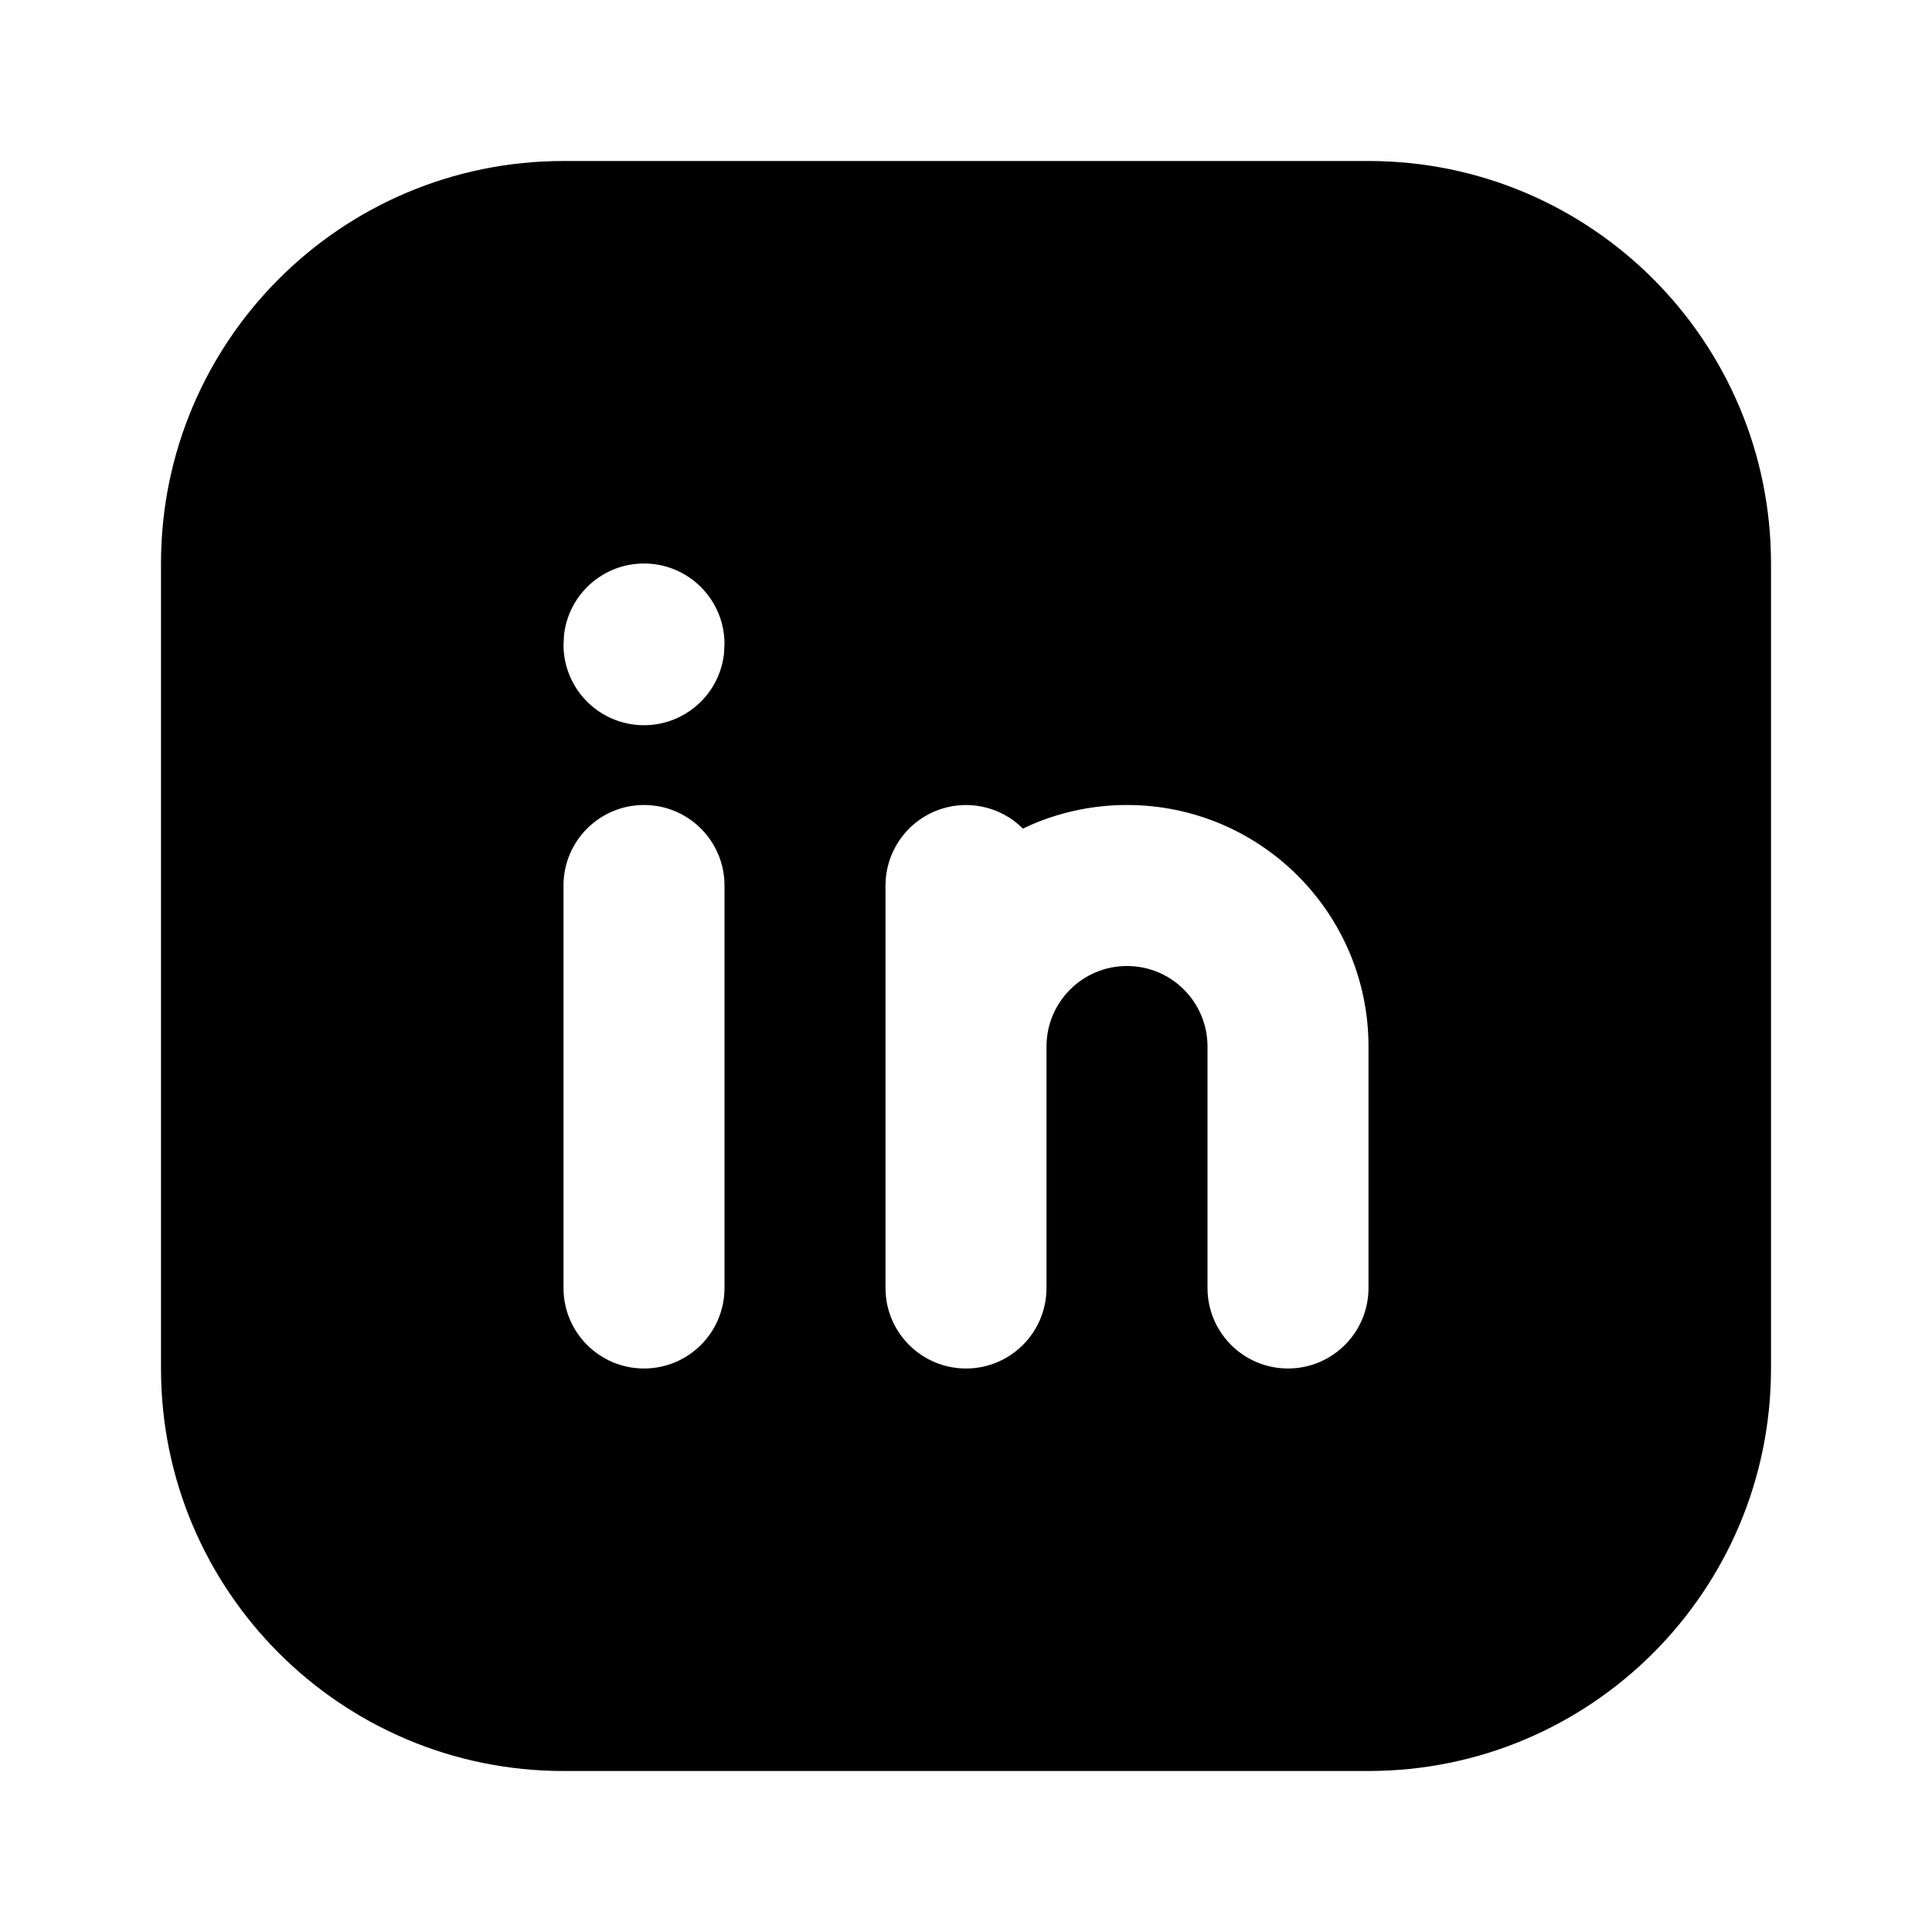
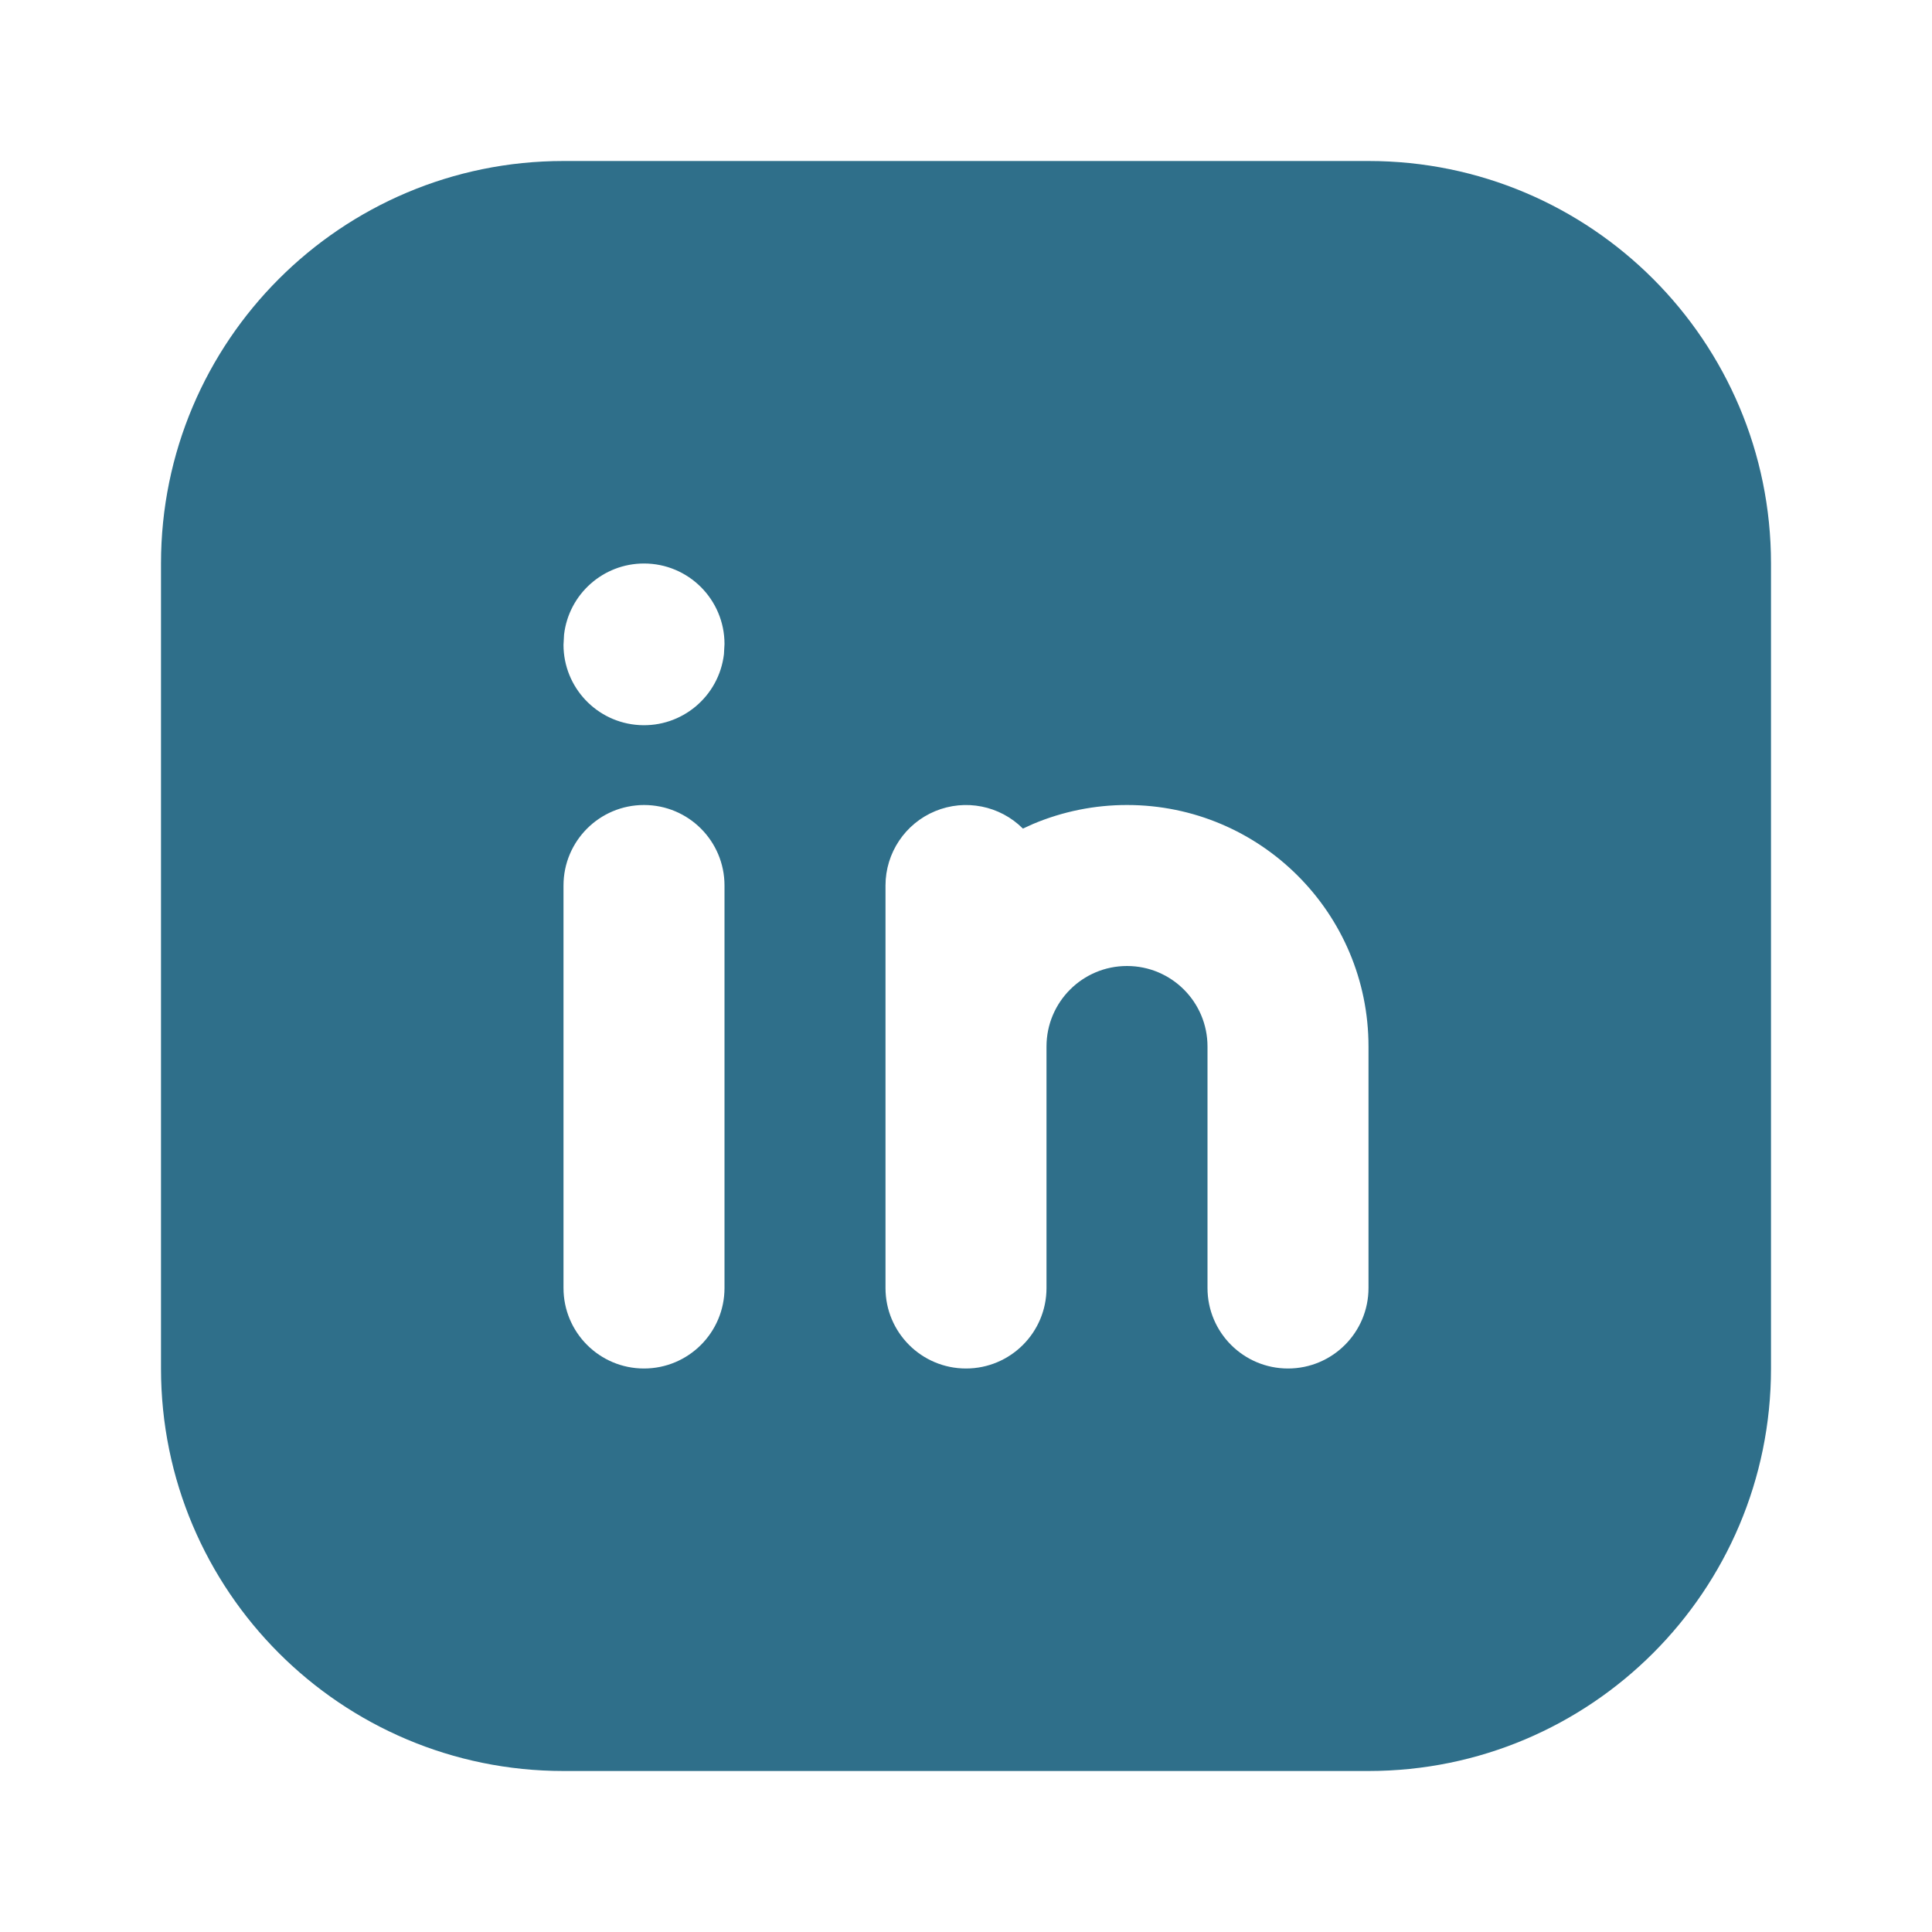
- <svg xmlns="http://www.w3.org/2000/svg" width="24" height="24" viewBox="0 0 24 24" fill="currentColor" class="icon icon-tabler icons-tabler-filled icon-tabler-brand-linkedin">
+ <svg xmlns="http://www.w3.org/2000/svg" width="24" height="24" viewBox="0 0 24 24" fill="#2f6f8a" class="icon icon-tabler icons-tabler-filled icon-tabler-brand-linkedin">
  <path stroke="none" d="M0 0h24v24H0z" fill="none" />
  <path d="M17 2a5 5 0 0 1 5 5v10a5 5 0 0 1 -5 5h-10a5 5 0 0 1 -5 -5v-10a5 5 0 0 1 5 -5zm-9 8a1 1 0 0 0 -1 1v5a1 1 0 0 0 2 0v-5a1 1 0 0 0 -1 -1m6 0a3 3 0 0 0 -1.168 .236l-.125 .057a1 1 0 0 0 -1.707 .707v5a1 1 0 0 0 2 0v-3a1 1 0 0 1 2 0v3a1 1 0 0 0 2 0v-3a3 3 0 0 0 -3 -3m-6 -3a1 1 0 0 0 -.993 .883l-.007 .127a1 1 0 0 0 1.993 .117l.007 -.127a1 1 0 0 0 -1 -1" />
</svg>
